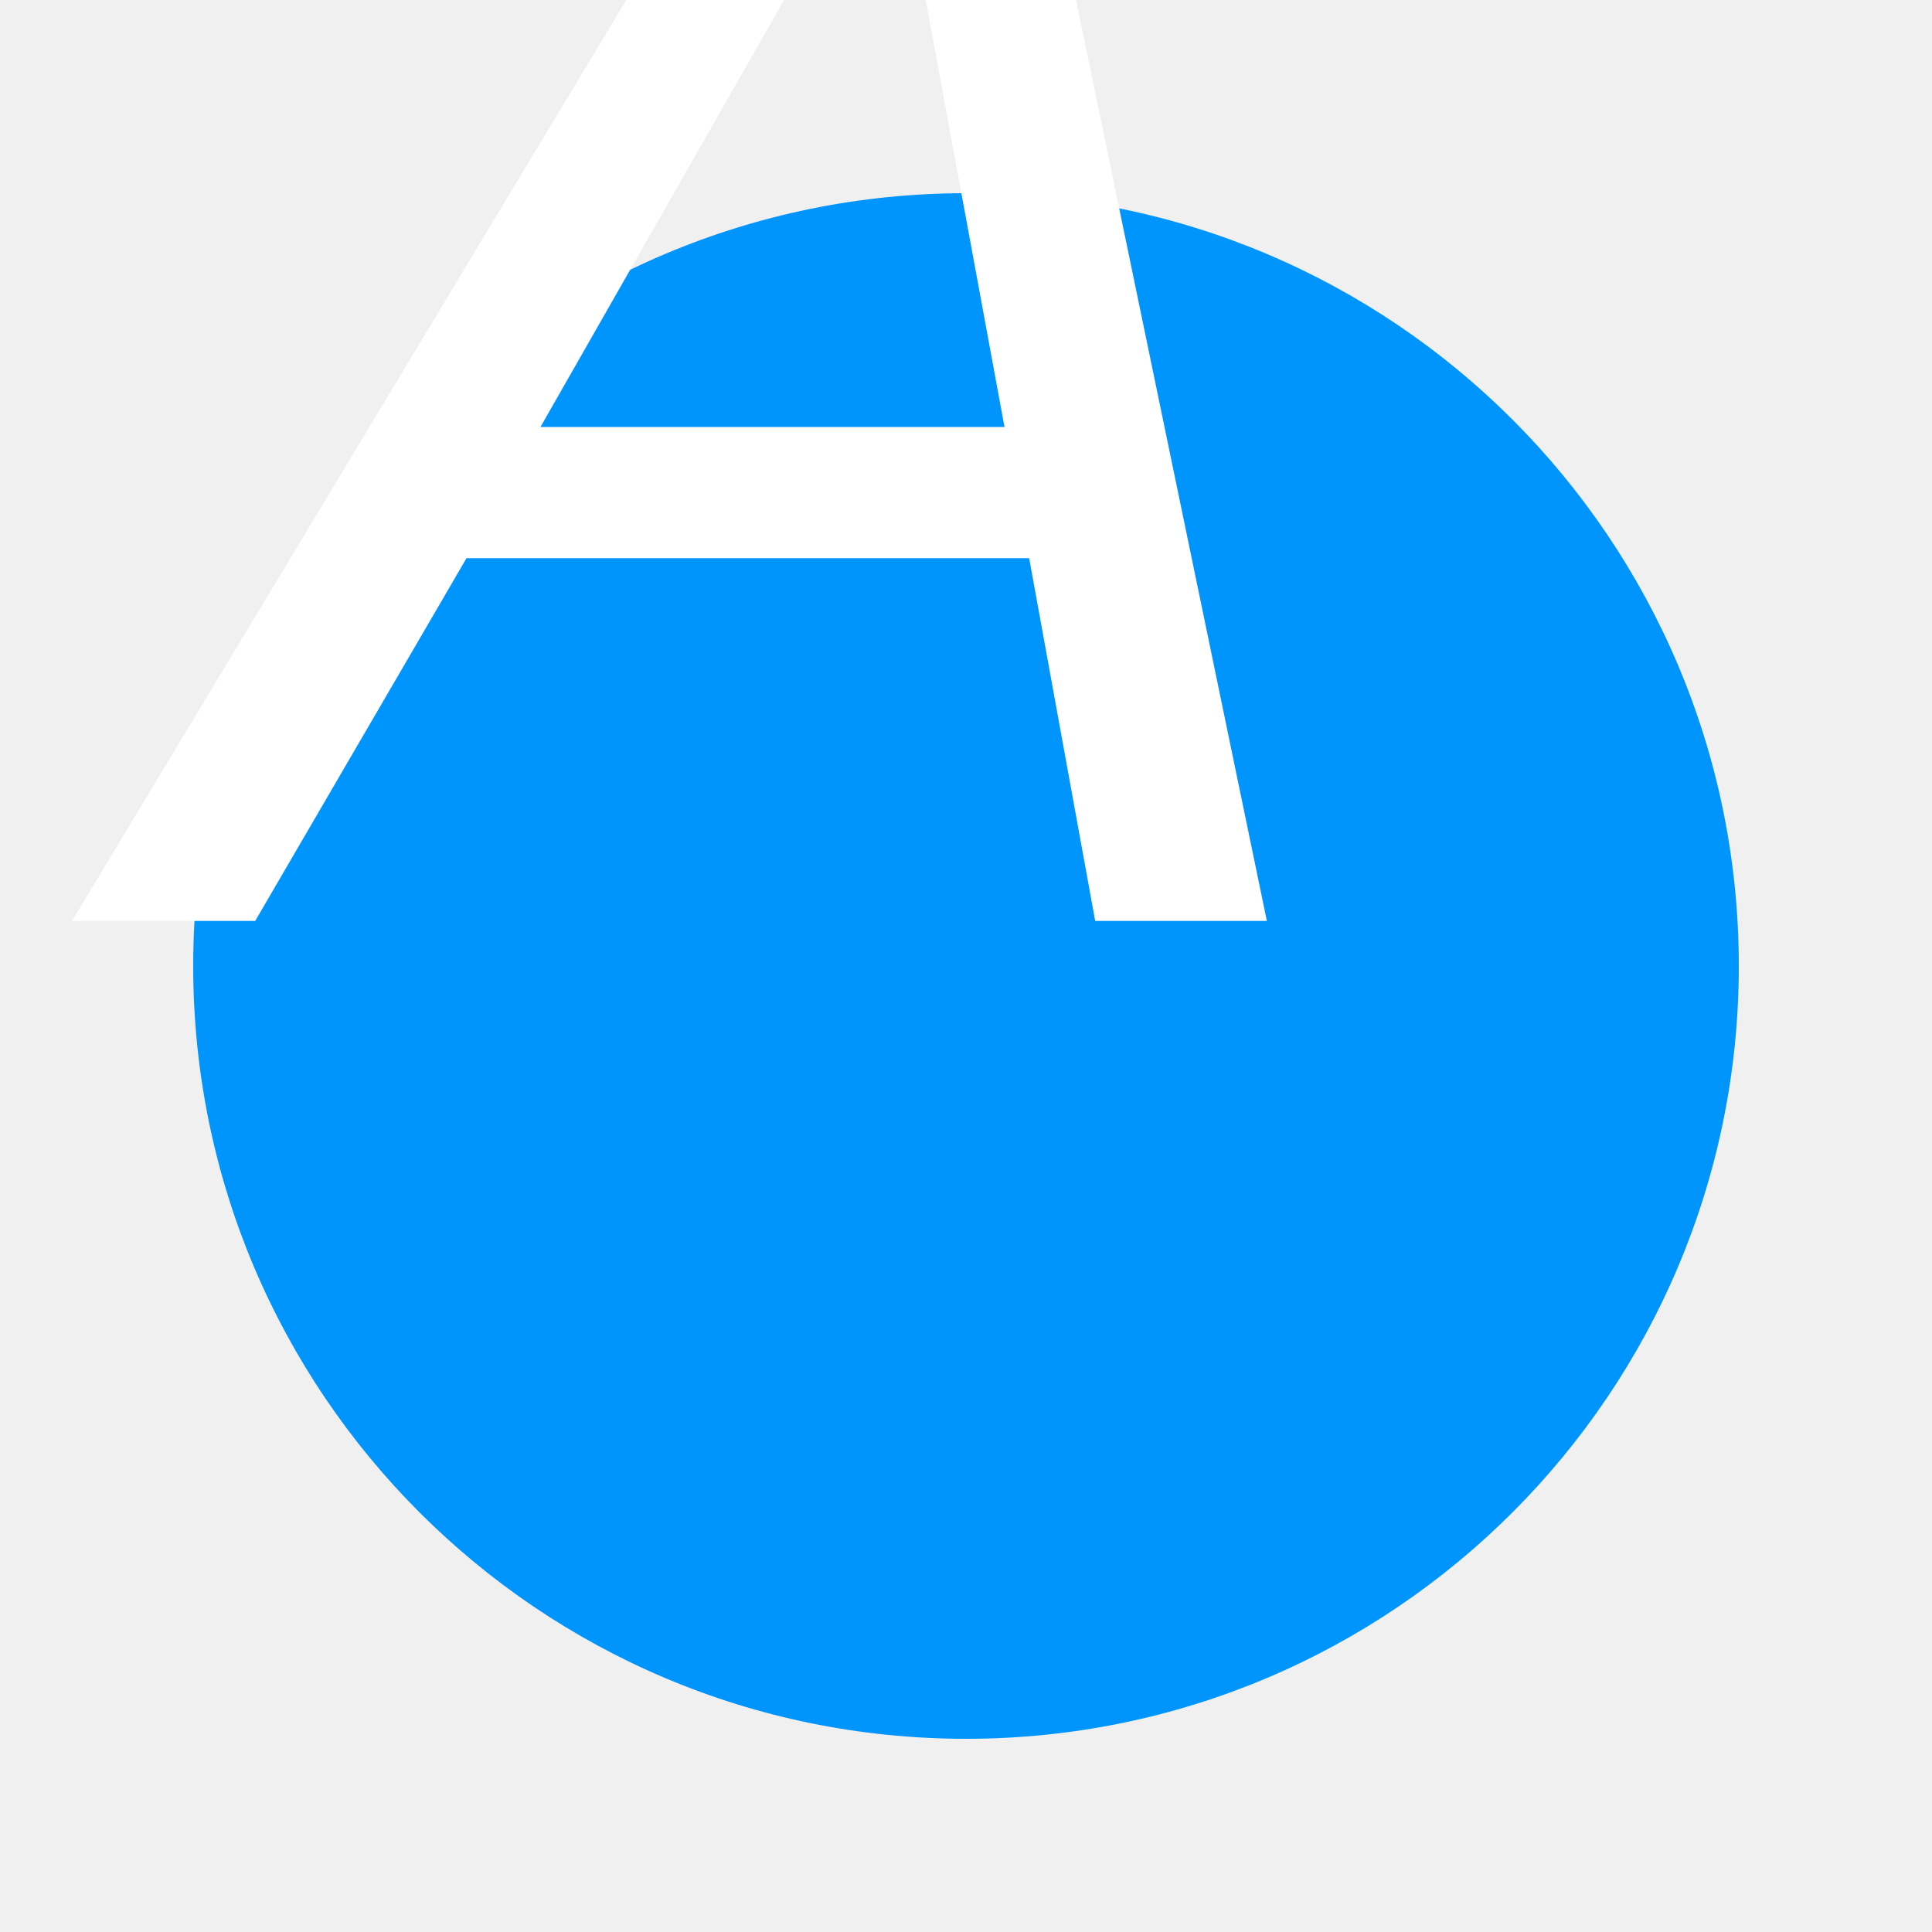
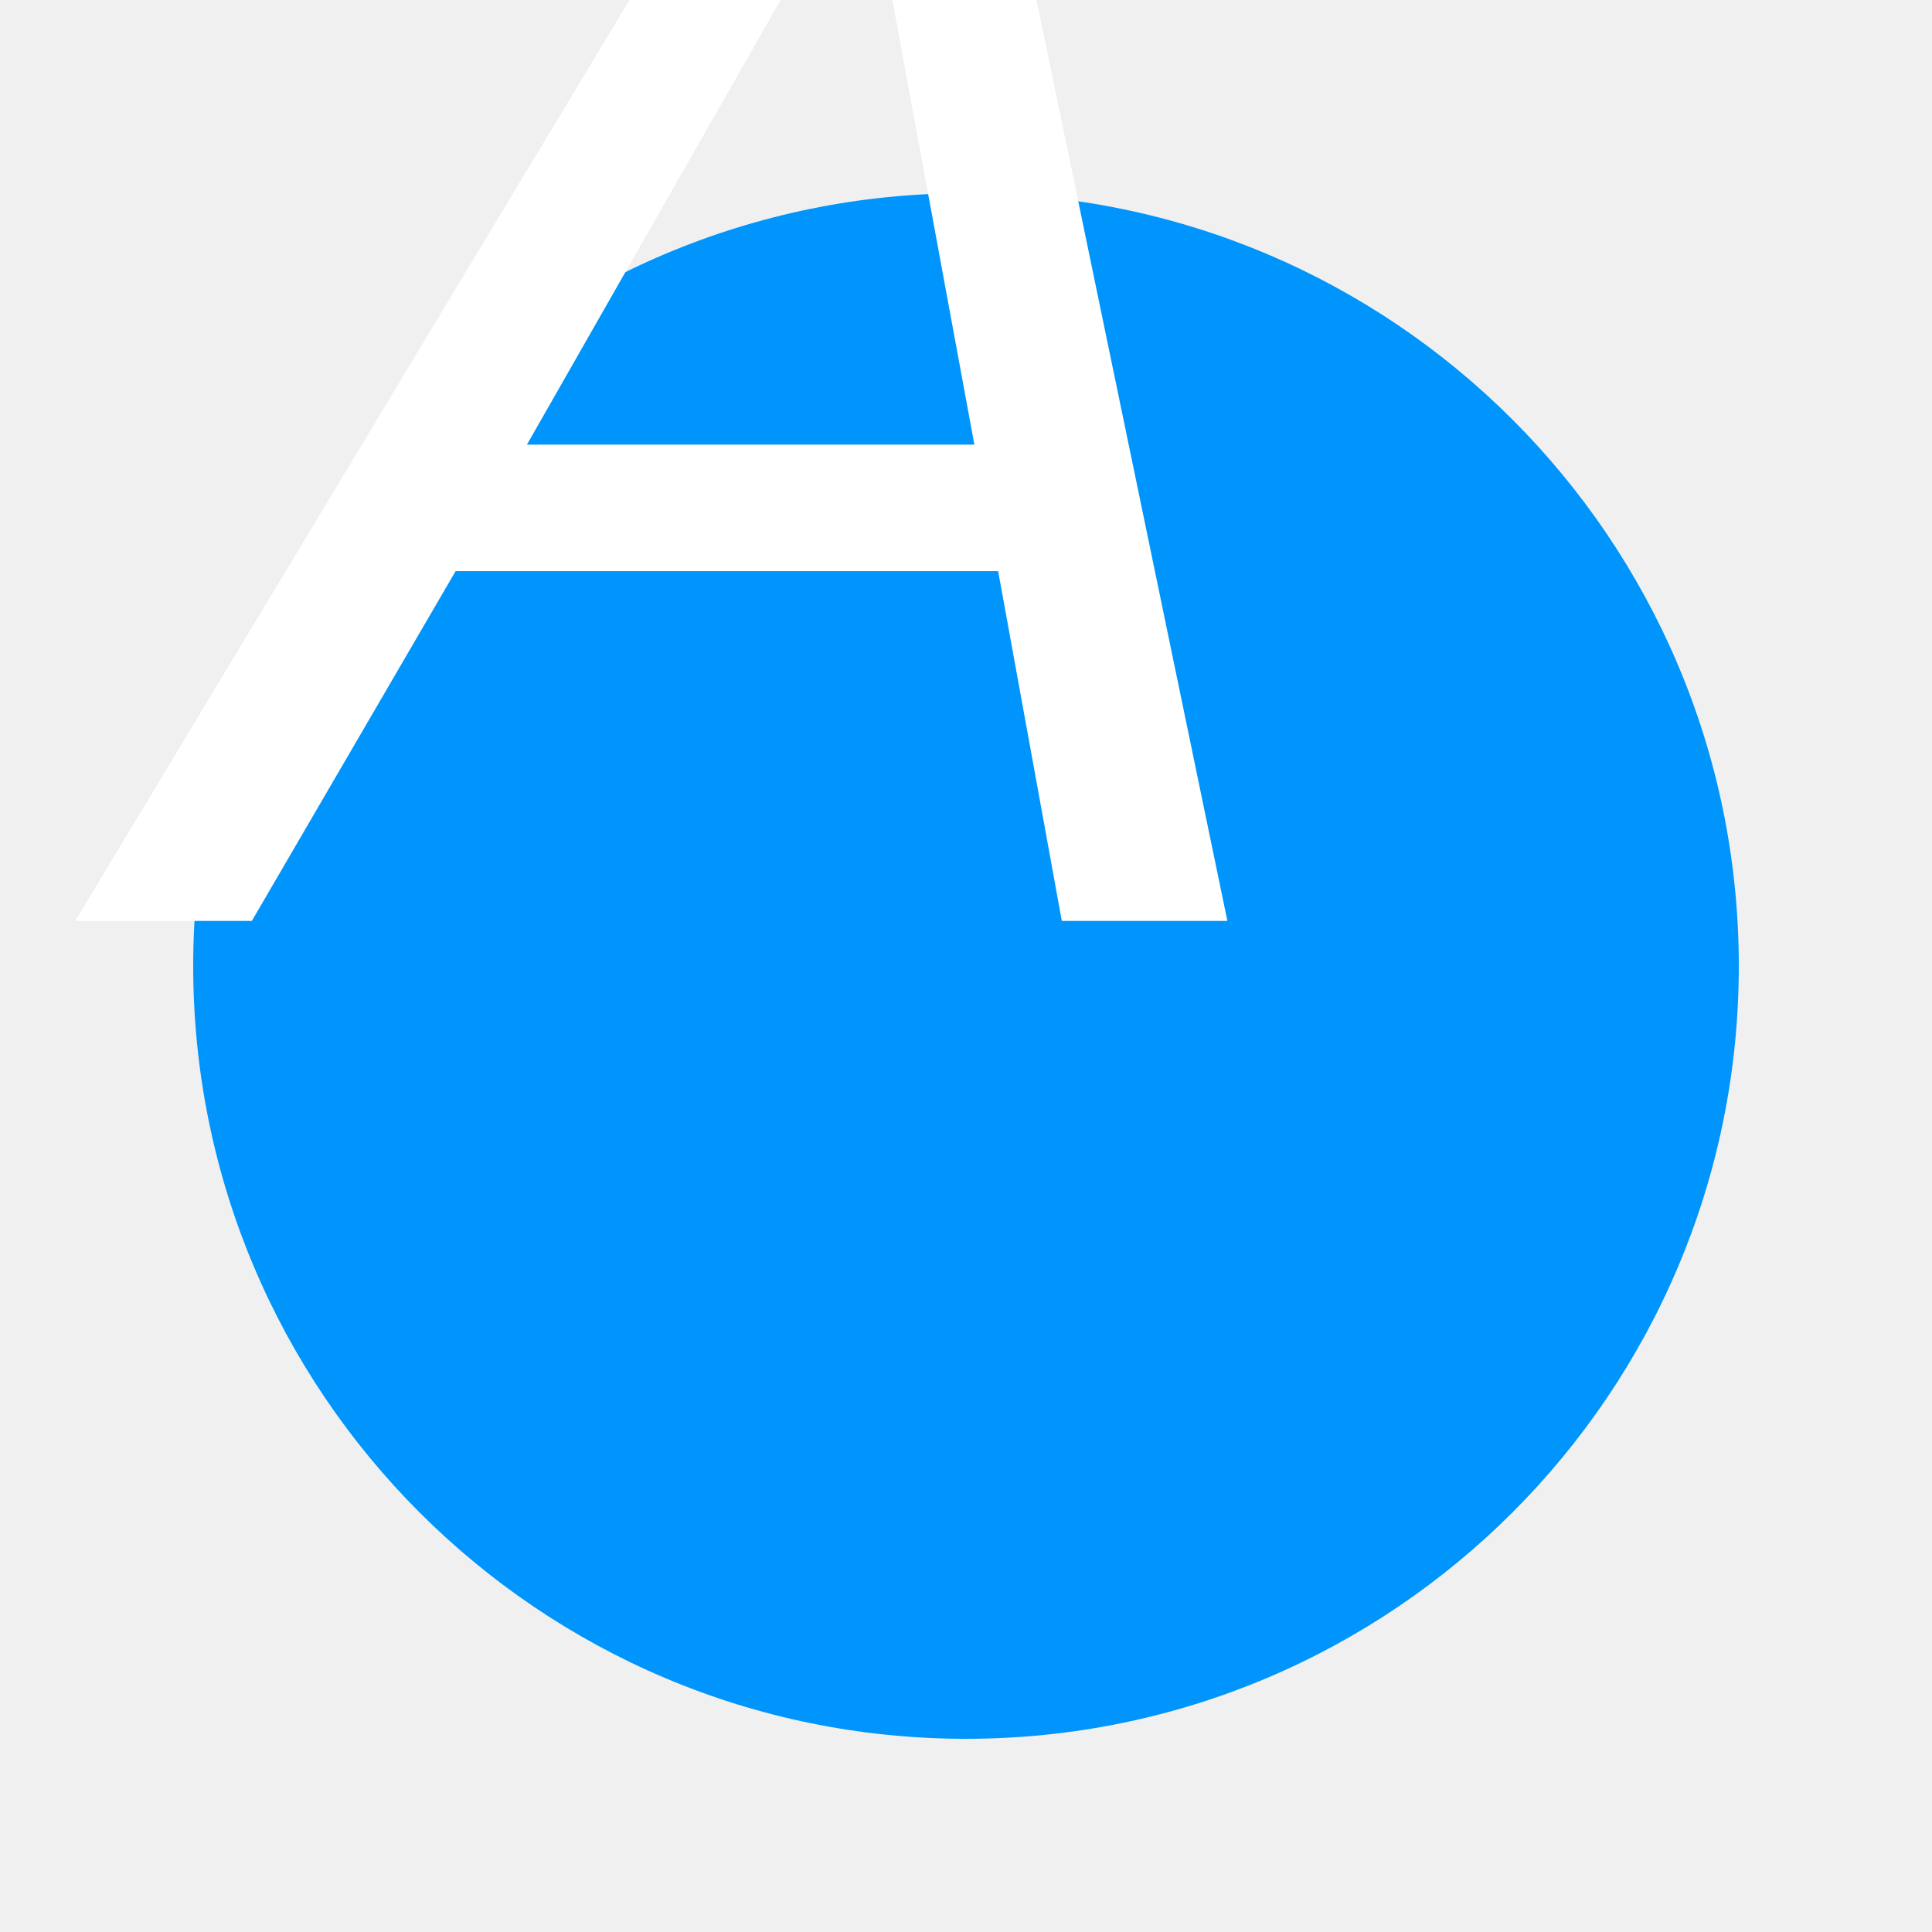
<svg xmlns="http://www.w3.org/2000/svg" version="1.0" width="1500px" height="1500px" viewBox="0 0 1500 1500" style="background-color: transparent;">
  <rect x="0" y="0" width="1500" height="1500" fill="none" stroke="none" pointer-events="all" />
  <circle cx="750" cy="750" r="600" fill="#0095fc" stroke="none" pointer-events="all" />
-   <text x="125" y="715" font-size="1400" font-style="italic" font-family="Arial" rotate="45" fill="#ffffff">A</text>
+   <text x="125" y="715" font-size="1350" font-style="italic" font-family="Arial" rotate="45" fill="#ffffff">A</text>
</svg>
